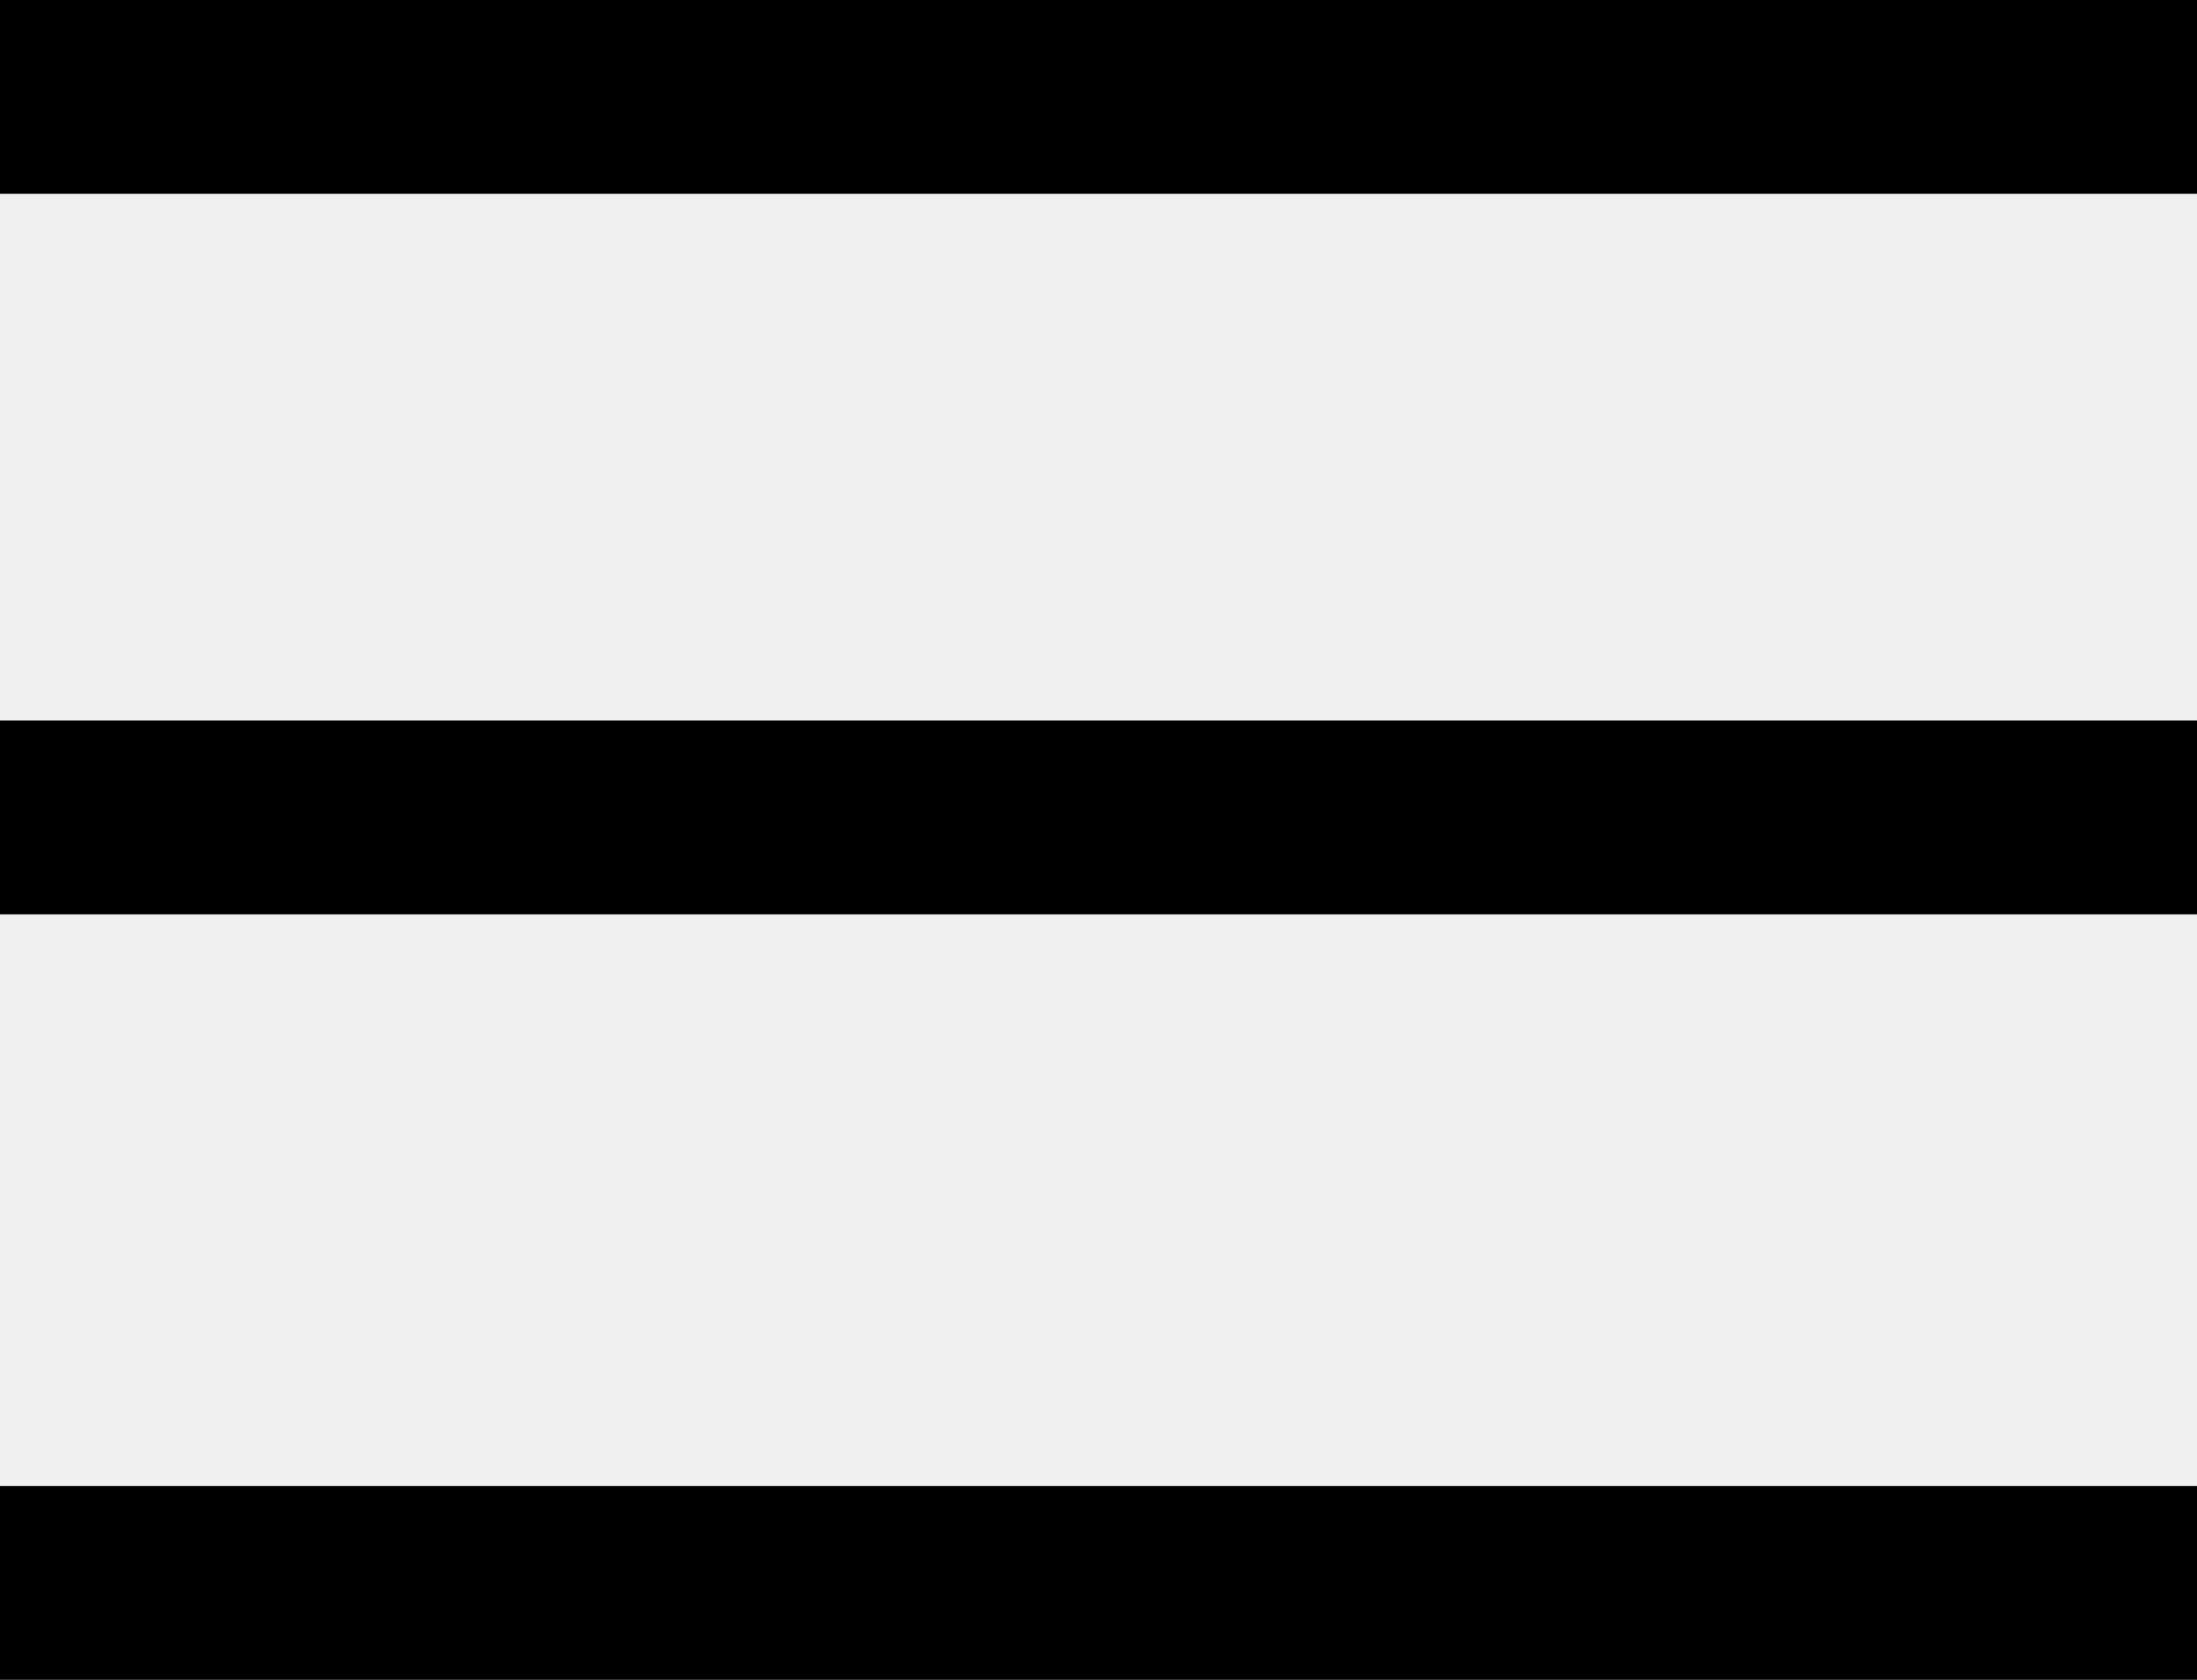
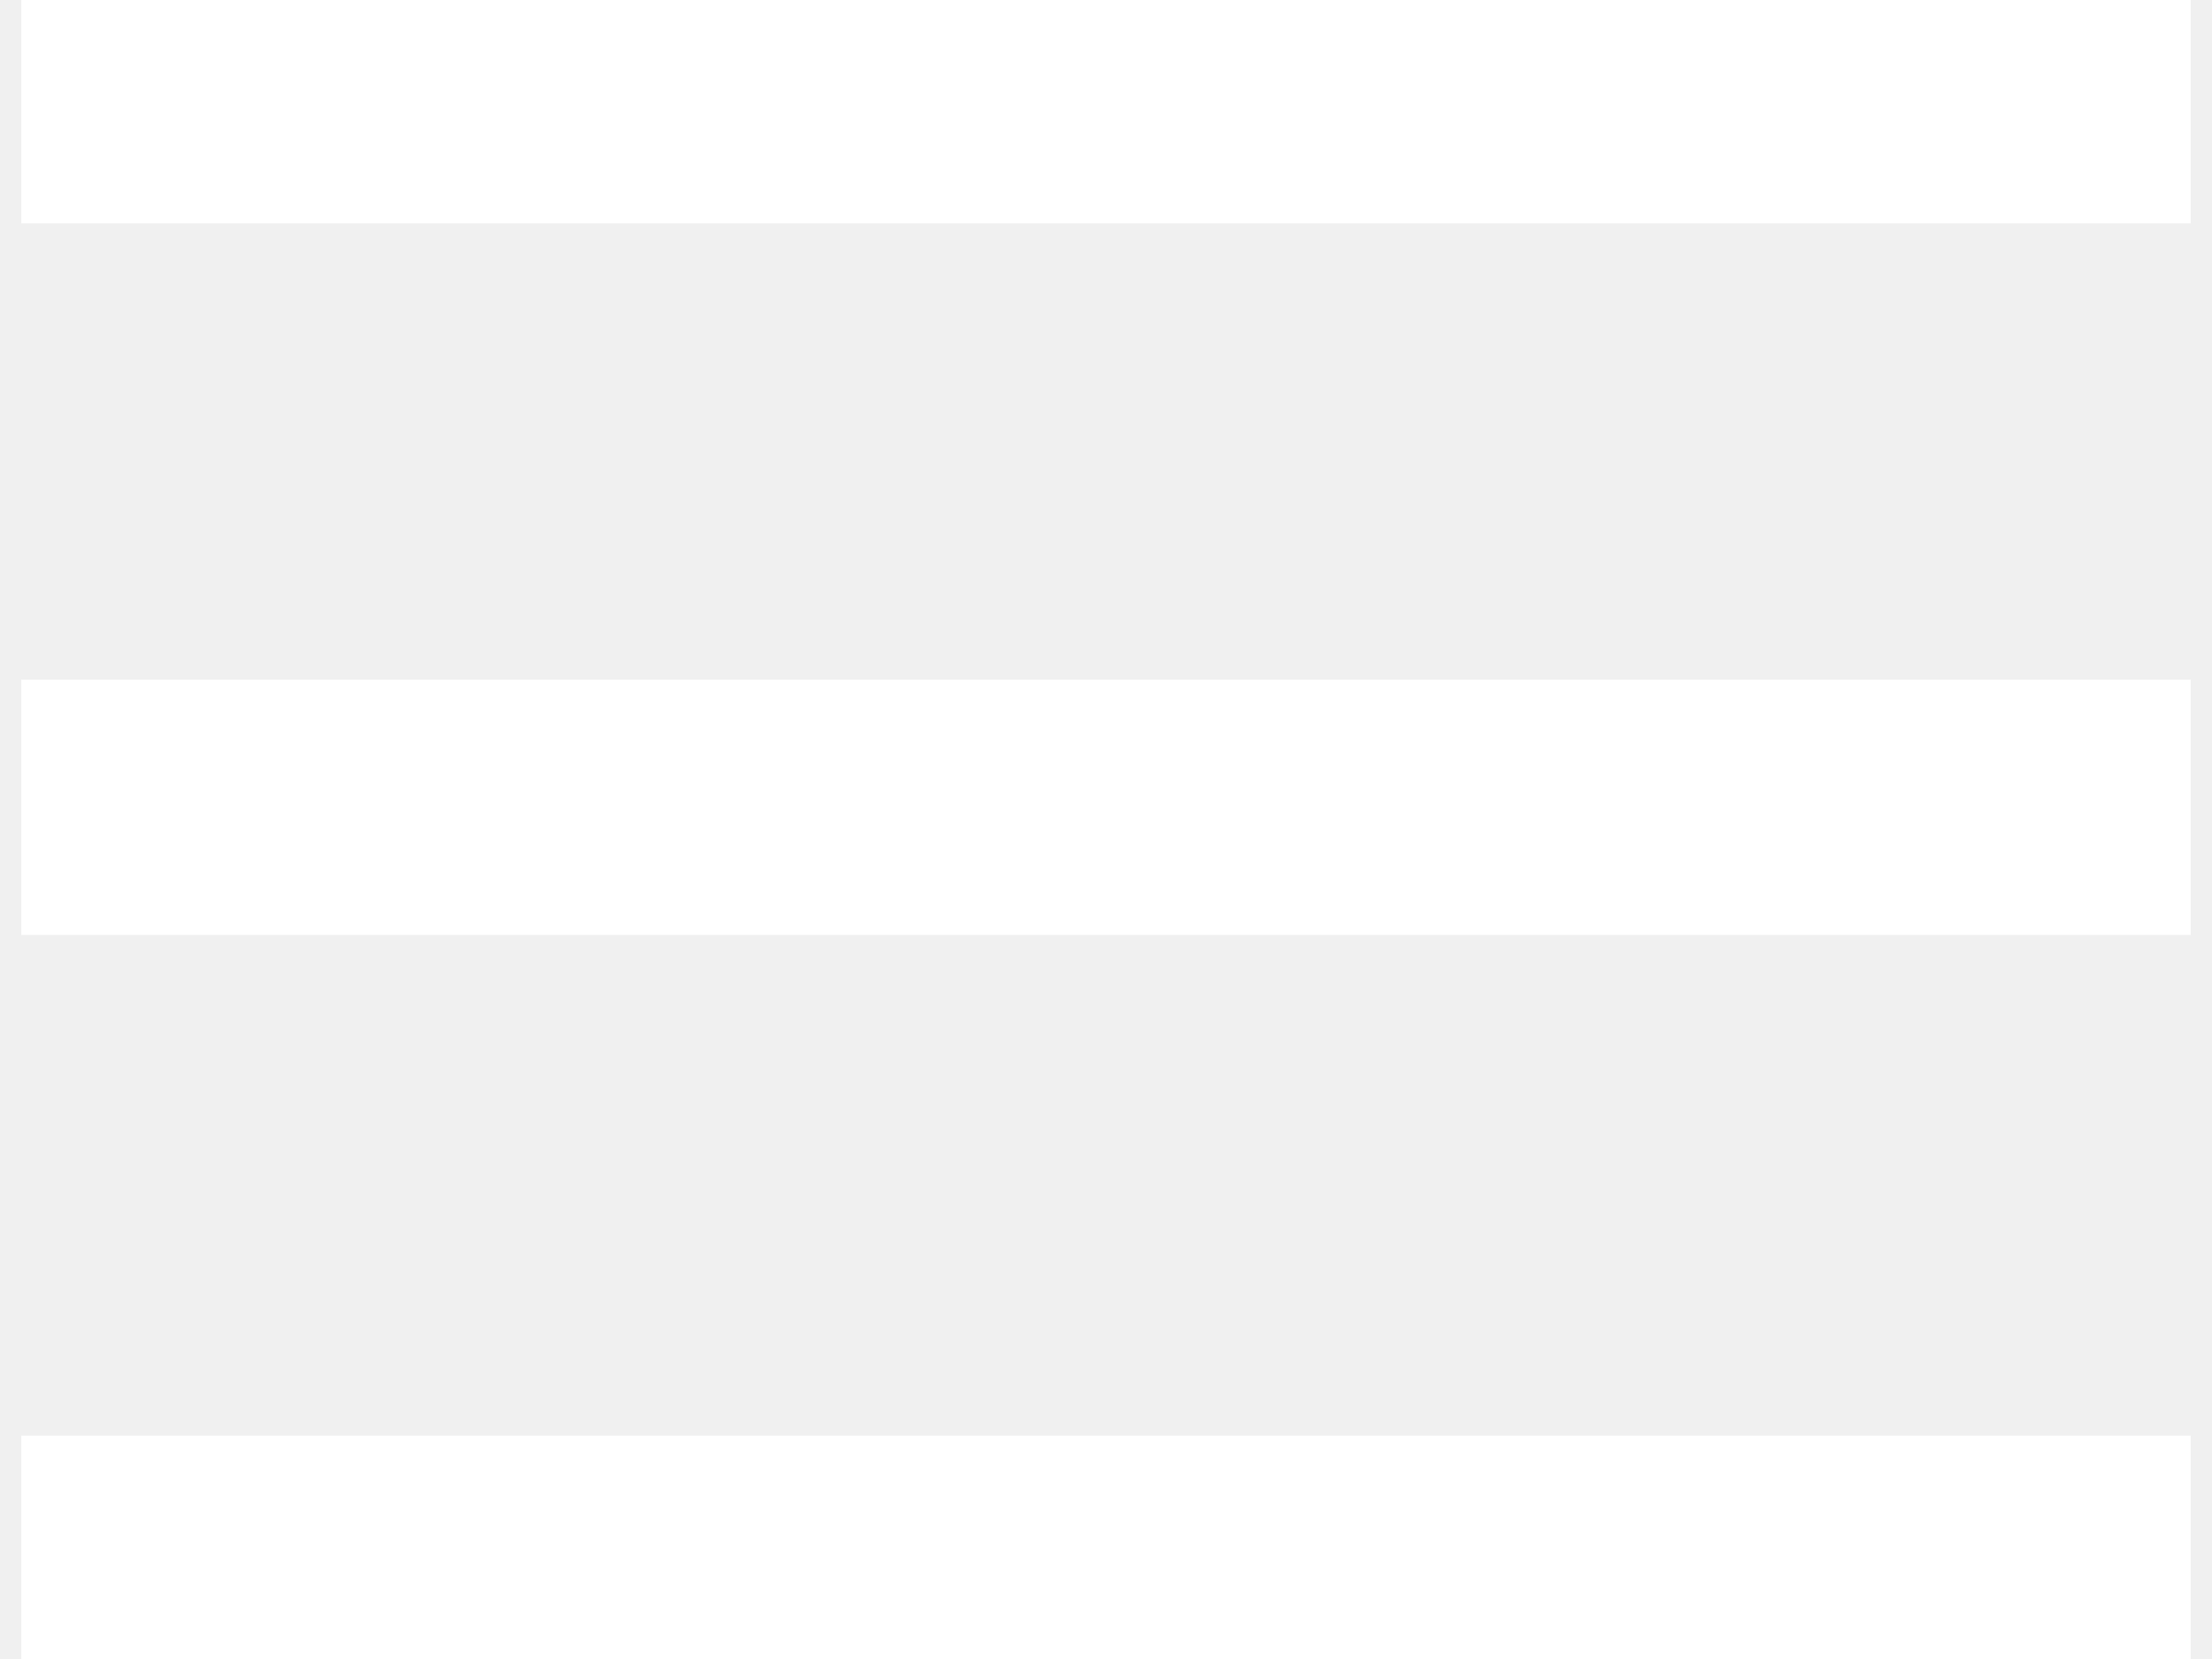
- <svg xmlns="http://www.w3.org/2000/svg" width="34" height="26" viewBox="0 0 34 26" fill="none">
-   <line y1="1.5" x2="34" y2="1.5" stroke="black" stroke-width="3" />
-   <line y1="12.652" x2="34" y2="12.652" stroke="black" stroke-width="3" />
-   <line y1="24.5" x2="34" y2="24.5" stroke="black" stroke-width="3" />
+ <svg xmlns="http://www.w3.org/2000/svg" width="40" height="30" viewBox="0 0 34 26" fill="none">
+   <line y1="1.5" x2="34" y2="1.5" stroke="white" stroke-width="4" />
+   <line y1="12.652" x2="34" y2="12.652" stroke="white" stroke-width="4" />
+   <line y1="24.5" x2="34" y2="24.5" stroke="white" stroke-width="4" />
</svg>
